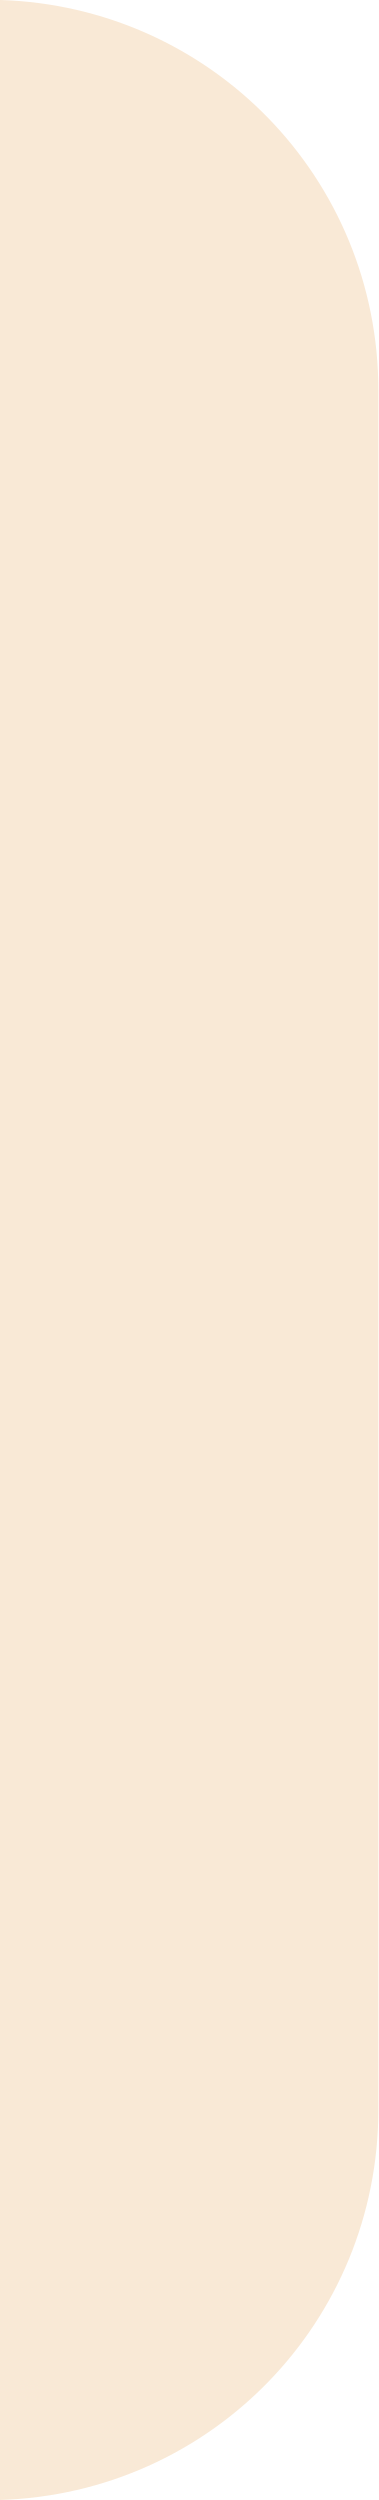
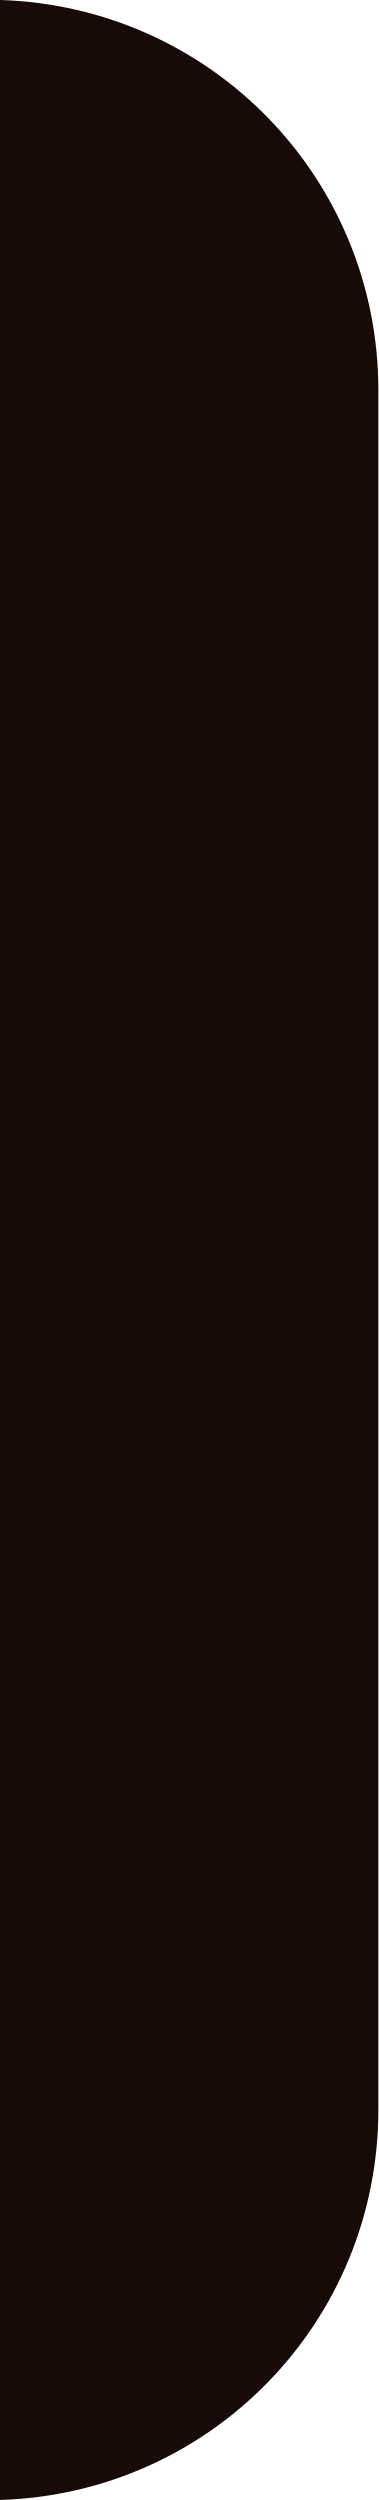
<svg xmlns="http://www.w3.org/2000/svg" width="4.842mm" height="31.992mm" viewBox="0 0 4.842 31.992" version="1.1" id="svg5">
  <defs id="defs2" />
  <g id="layer1" transform="translate(-72.61414,-42.44438)">
-     <path id="rect111" style="fill:#f9e9d6;fill-opacity:1;stroke:none;stroke-width:0.265;stroke-opacity:1" d="m 72.614,74.436 c 2.696,-0.083 4.842,-2.279 4.842,-4.996 V 47.44 c 0,-2.717 -2.146,-4.912 -4.842,-4.996 z" />
+     <path id="rect111" style="fill:#180a04;fill-opacity:1;stroke:none;stroke-width:0.265;stroke-opacity:1" d="m 72.614,74.436 c 2.696,-0.083 4.842,-2.279 4.842,-4.996 V 47.44 c 0,-2.717 -2.146,-4.912 -4.842,-4.996 z" />
  </g>
</svg>
